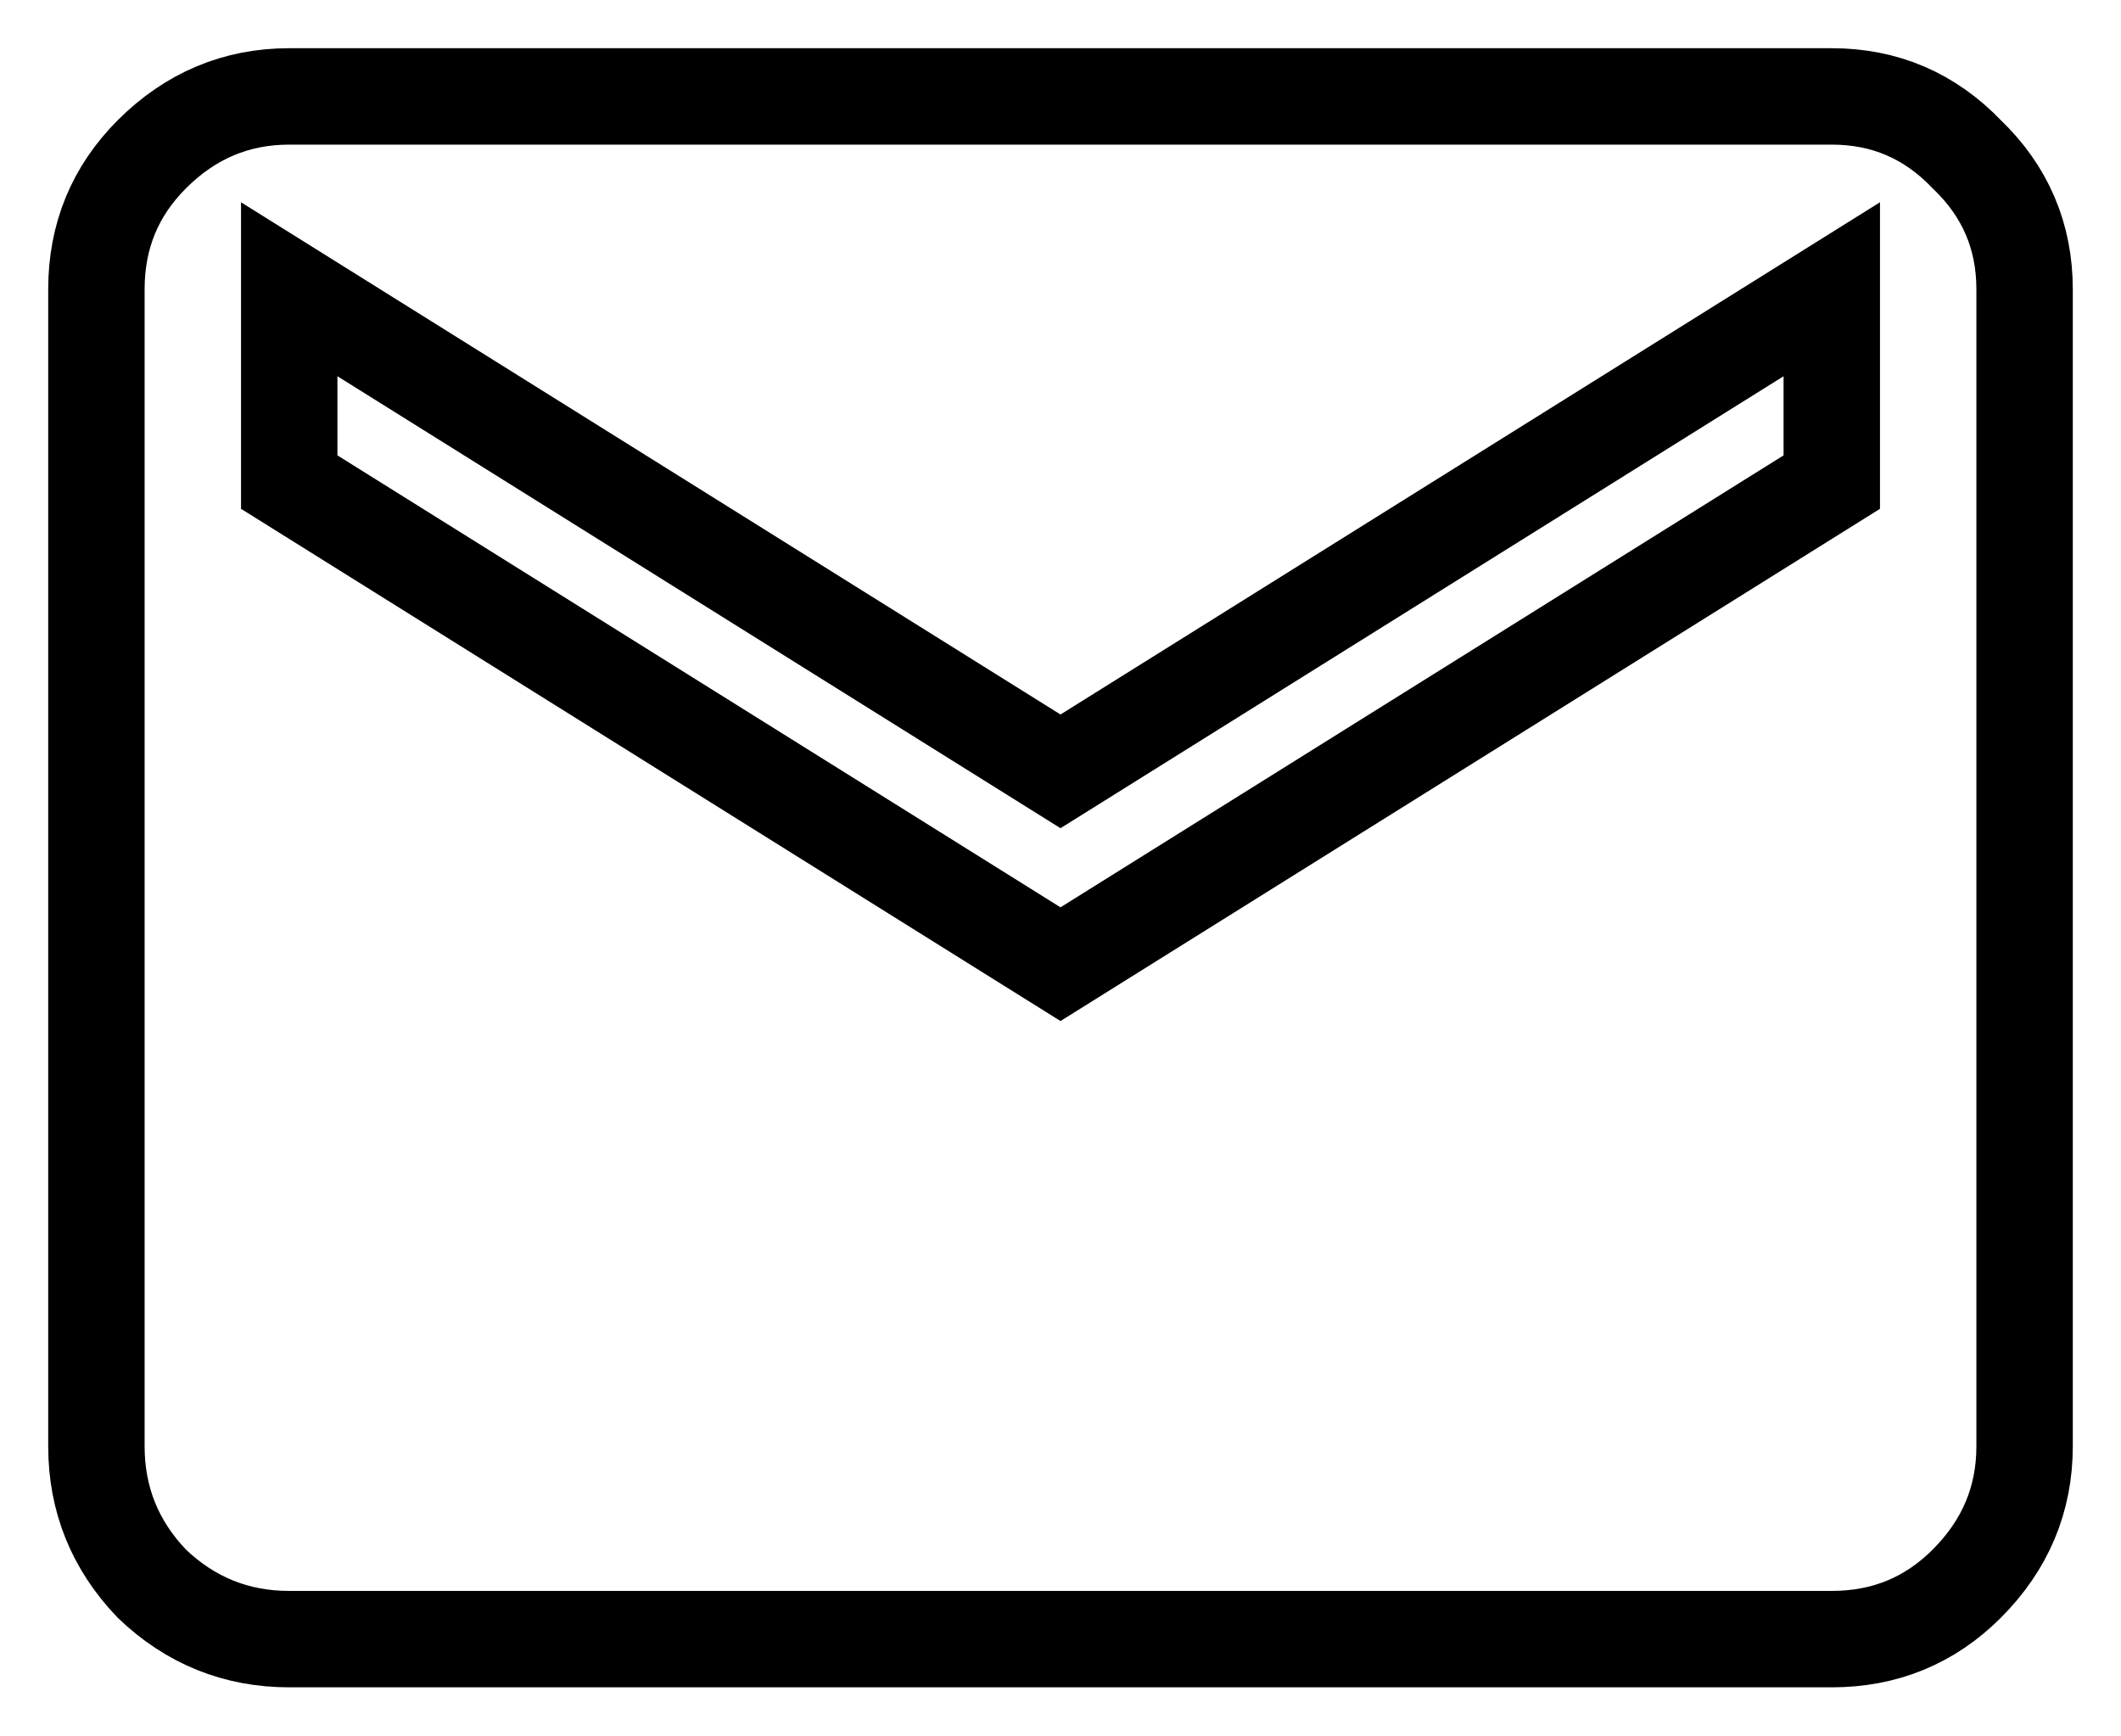
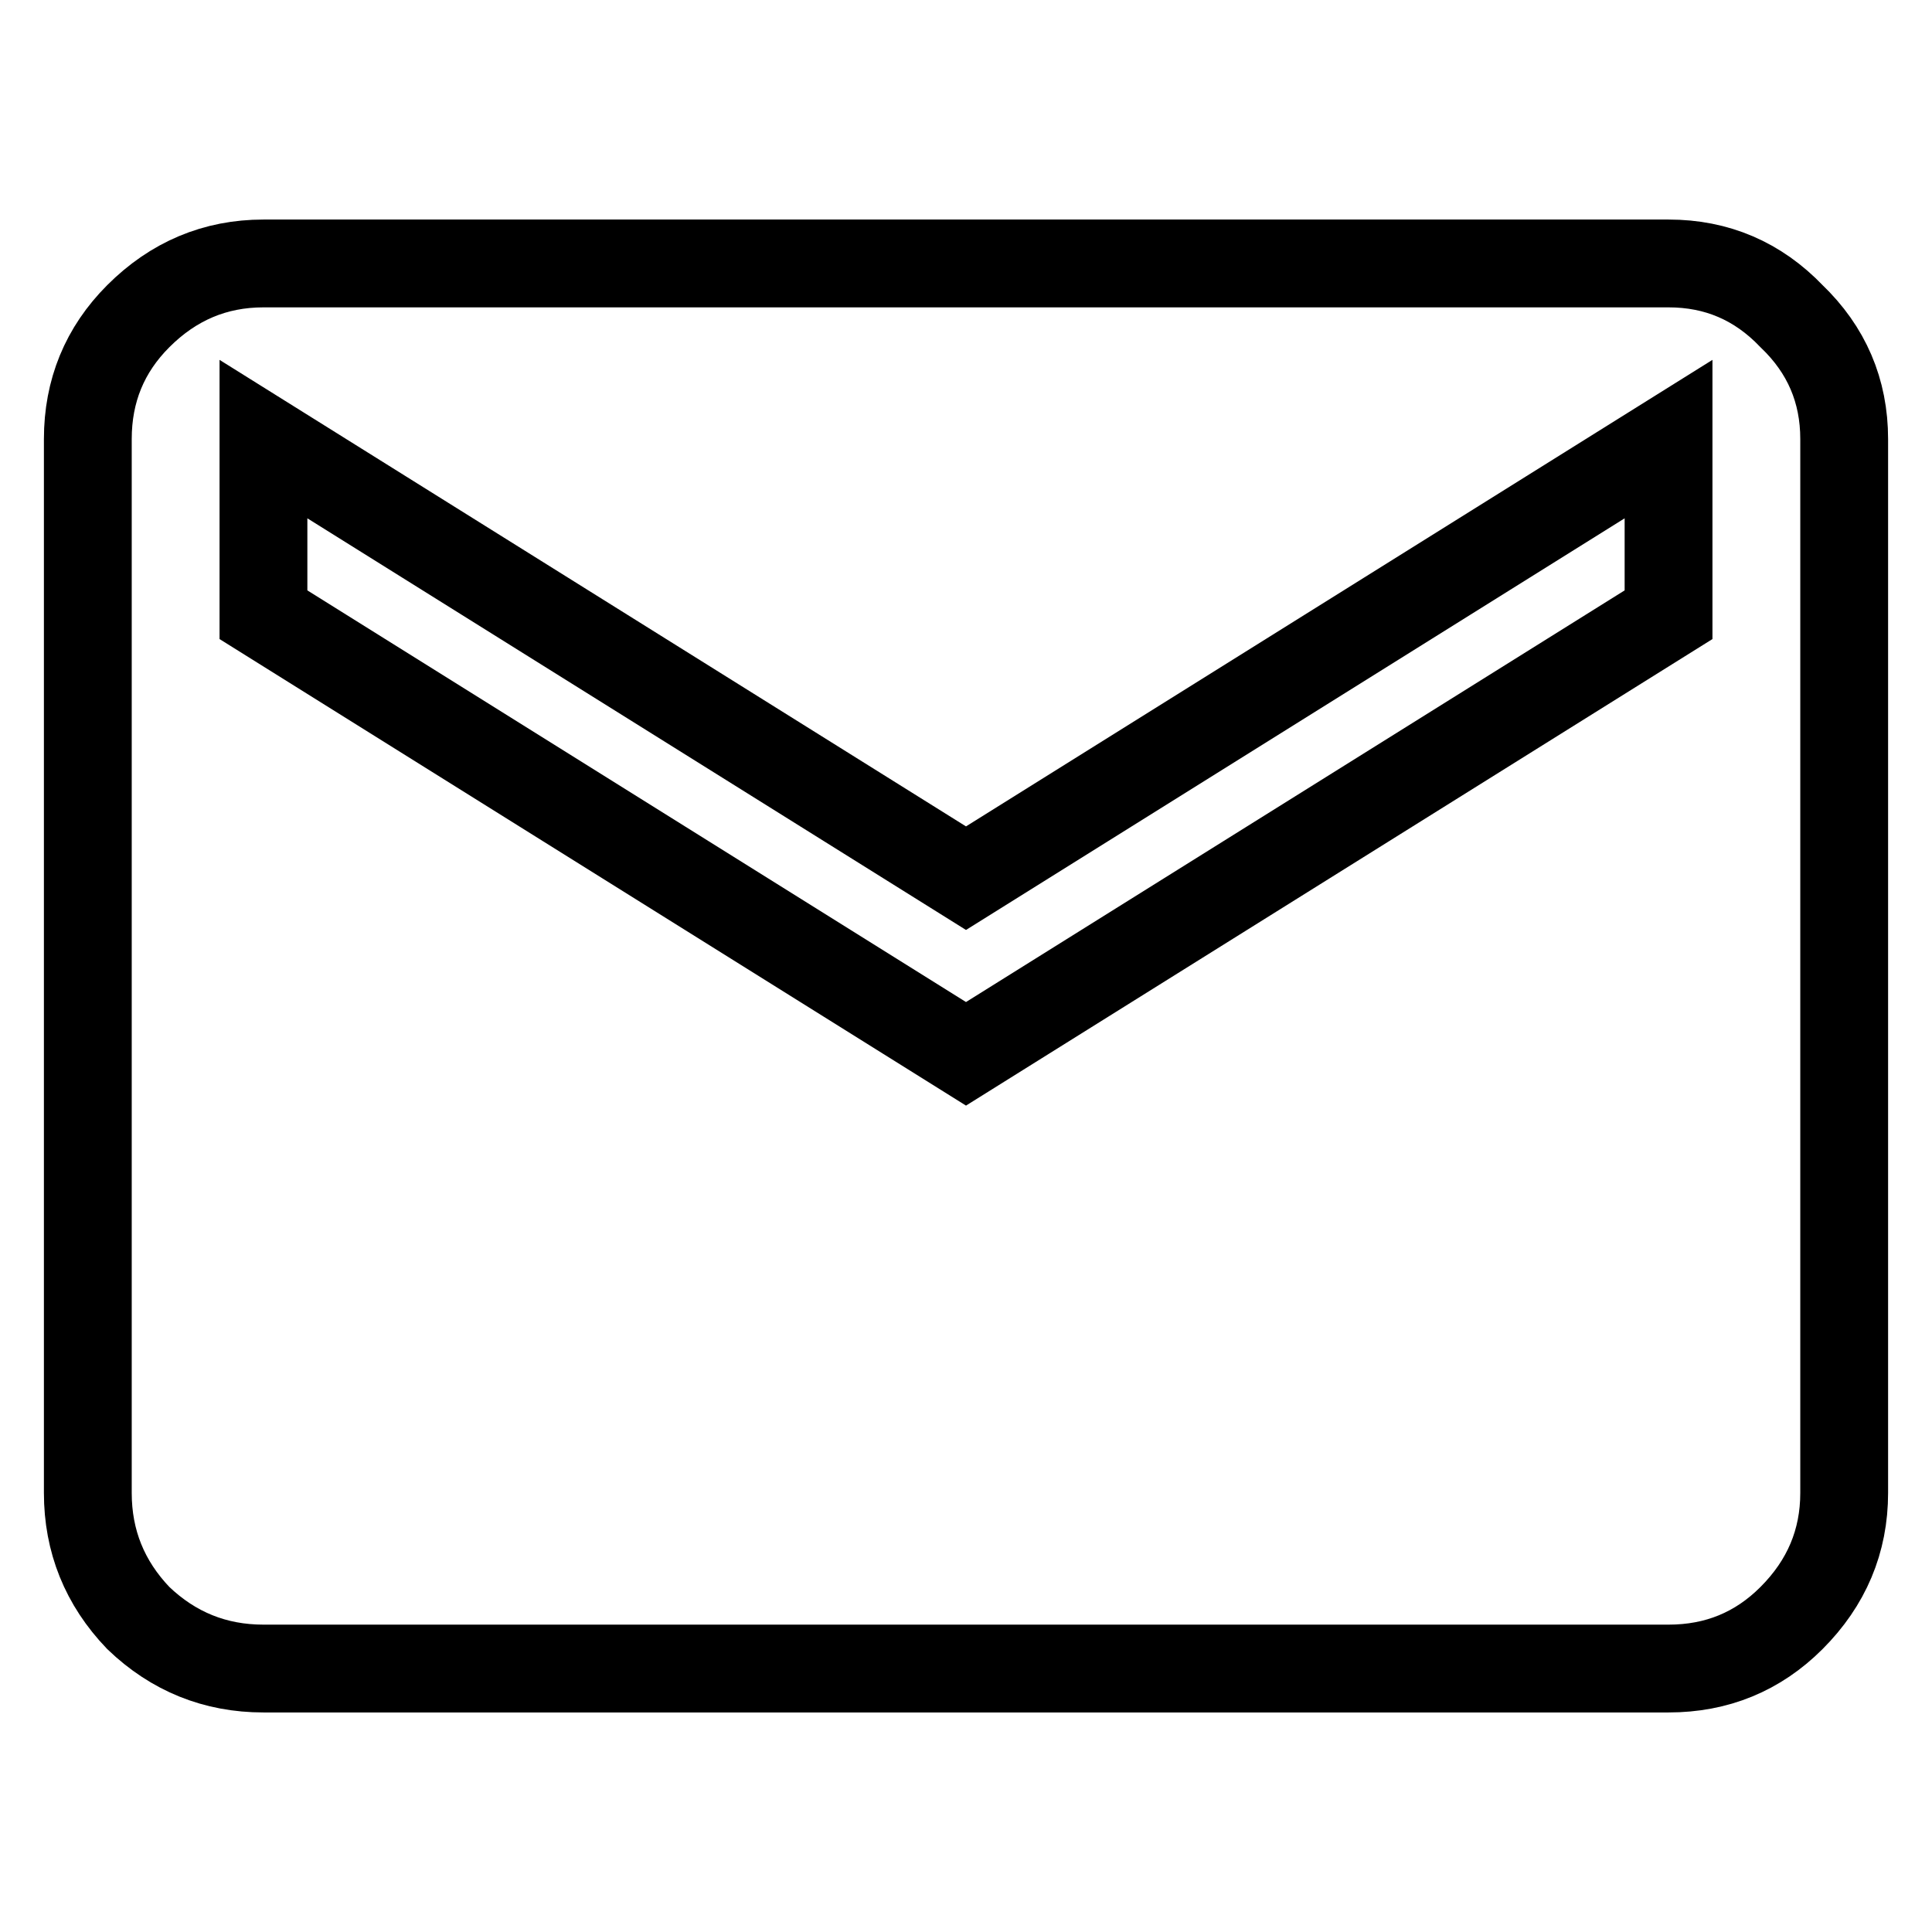
- <svg xmlns="http://www.w3.org/2000/svg" width="22" height="18" viewBox="0 0 22 18" fill="none">
+ <svg xmlns="http://www.w3.org/2000/svg" width="15" height="15" viewBox="0 0 22 18" fill="none">
  <path d="M3 17C2.45 17 1.975 16.808 1.575 16.425C1.192 16.025 1 15.55 1 15V3C1 2.45 1.192 1.983 1.575 1.6C1.975 1.2 2.45 1 3 1H19C19.55 1 20.017 1.2 20.4 1.6C20.8 1.983 21 2.45 21 3V15C21 15.55 20.8 16.025 20.4 16.425C20.017 16.808 19.55 17 19 17H3ZM11 10L19 5V3L11 8L3 3V5L11 10Z" stroke="black" />
</svg>
